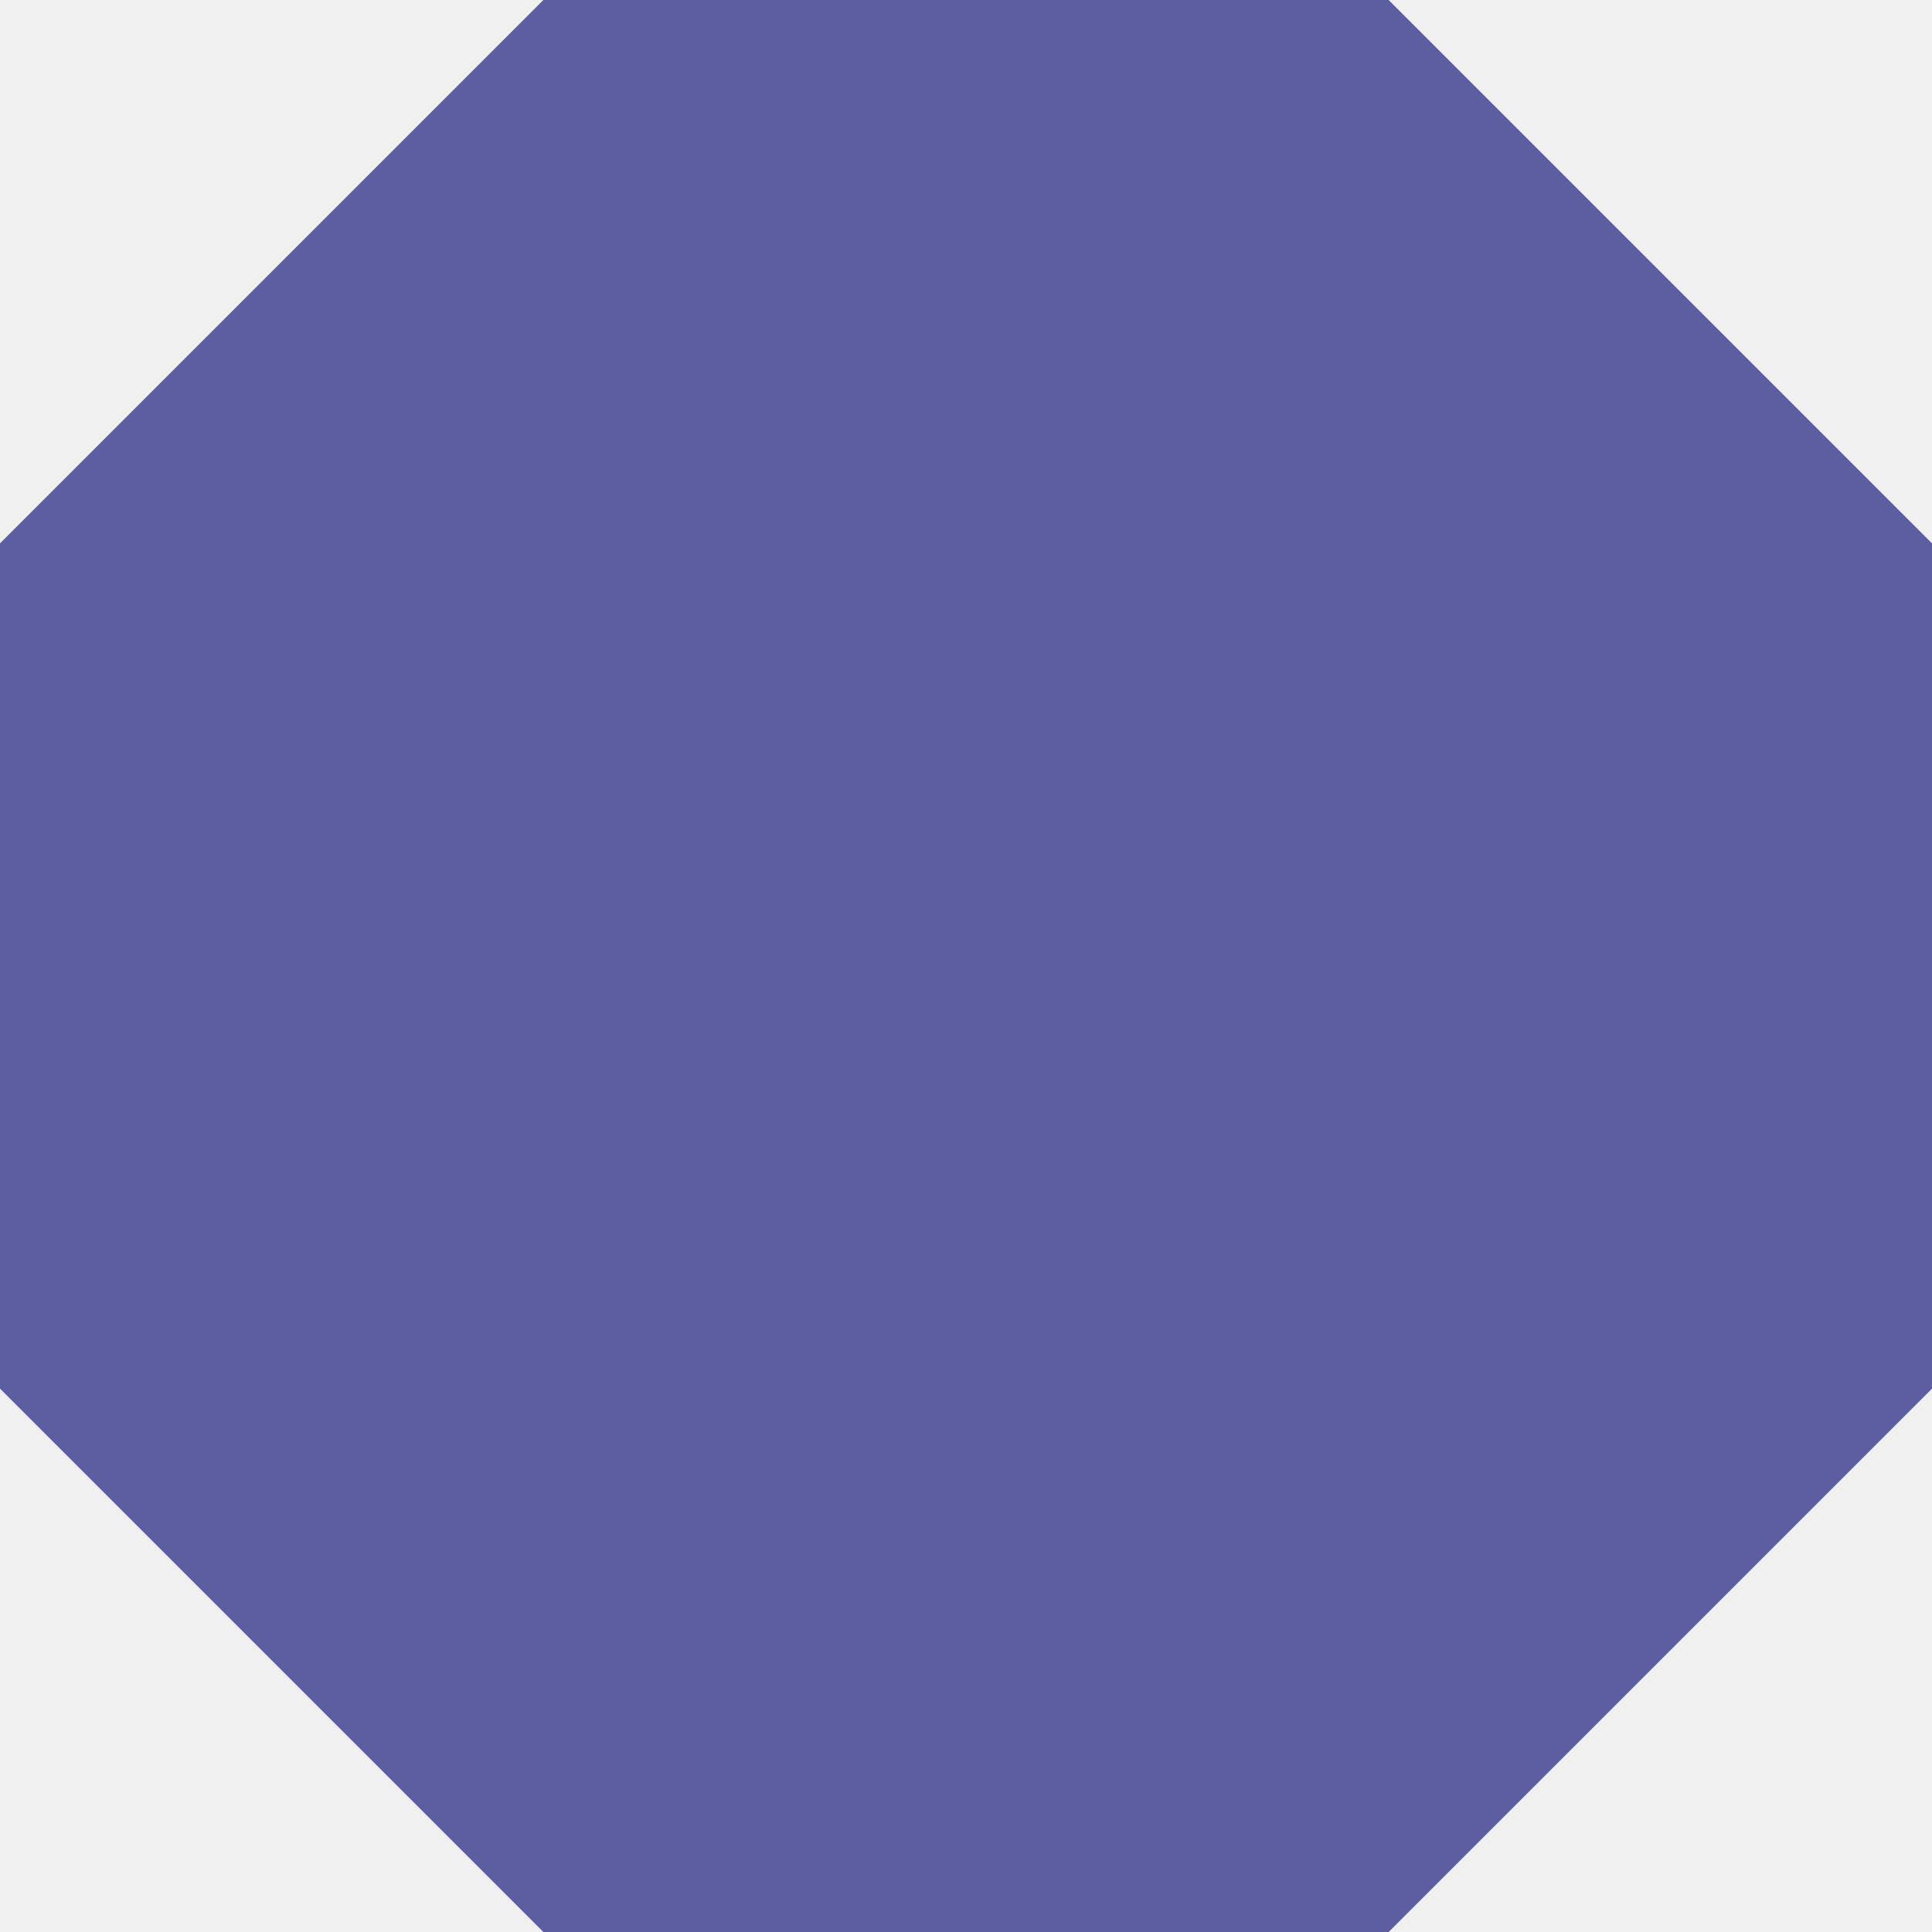
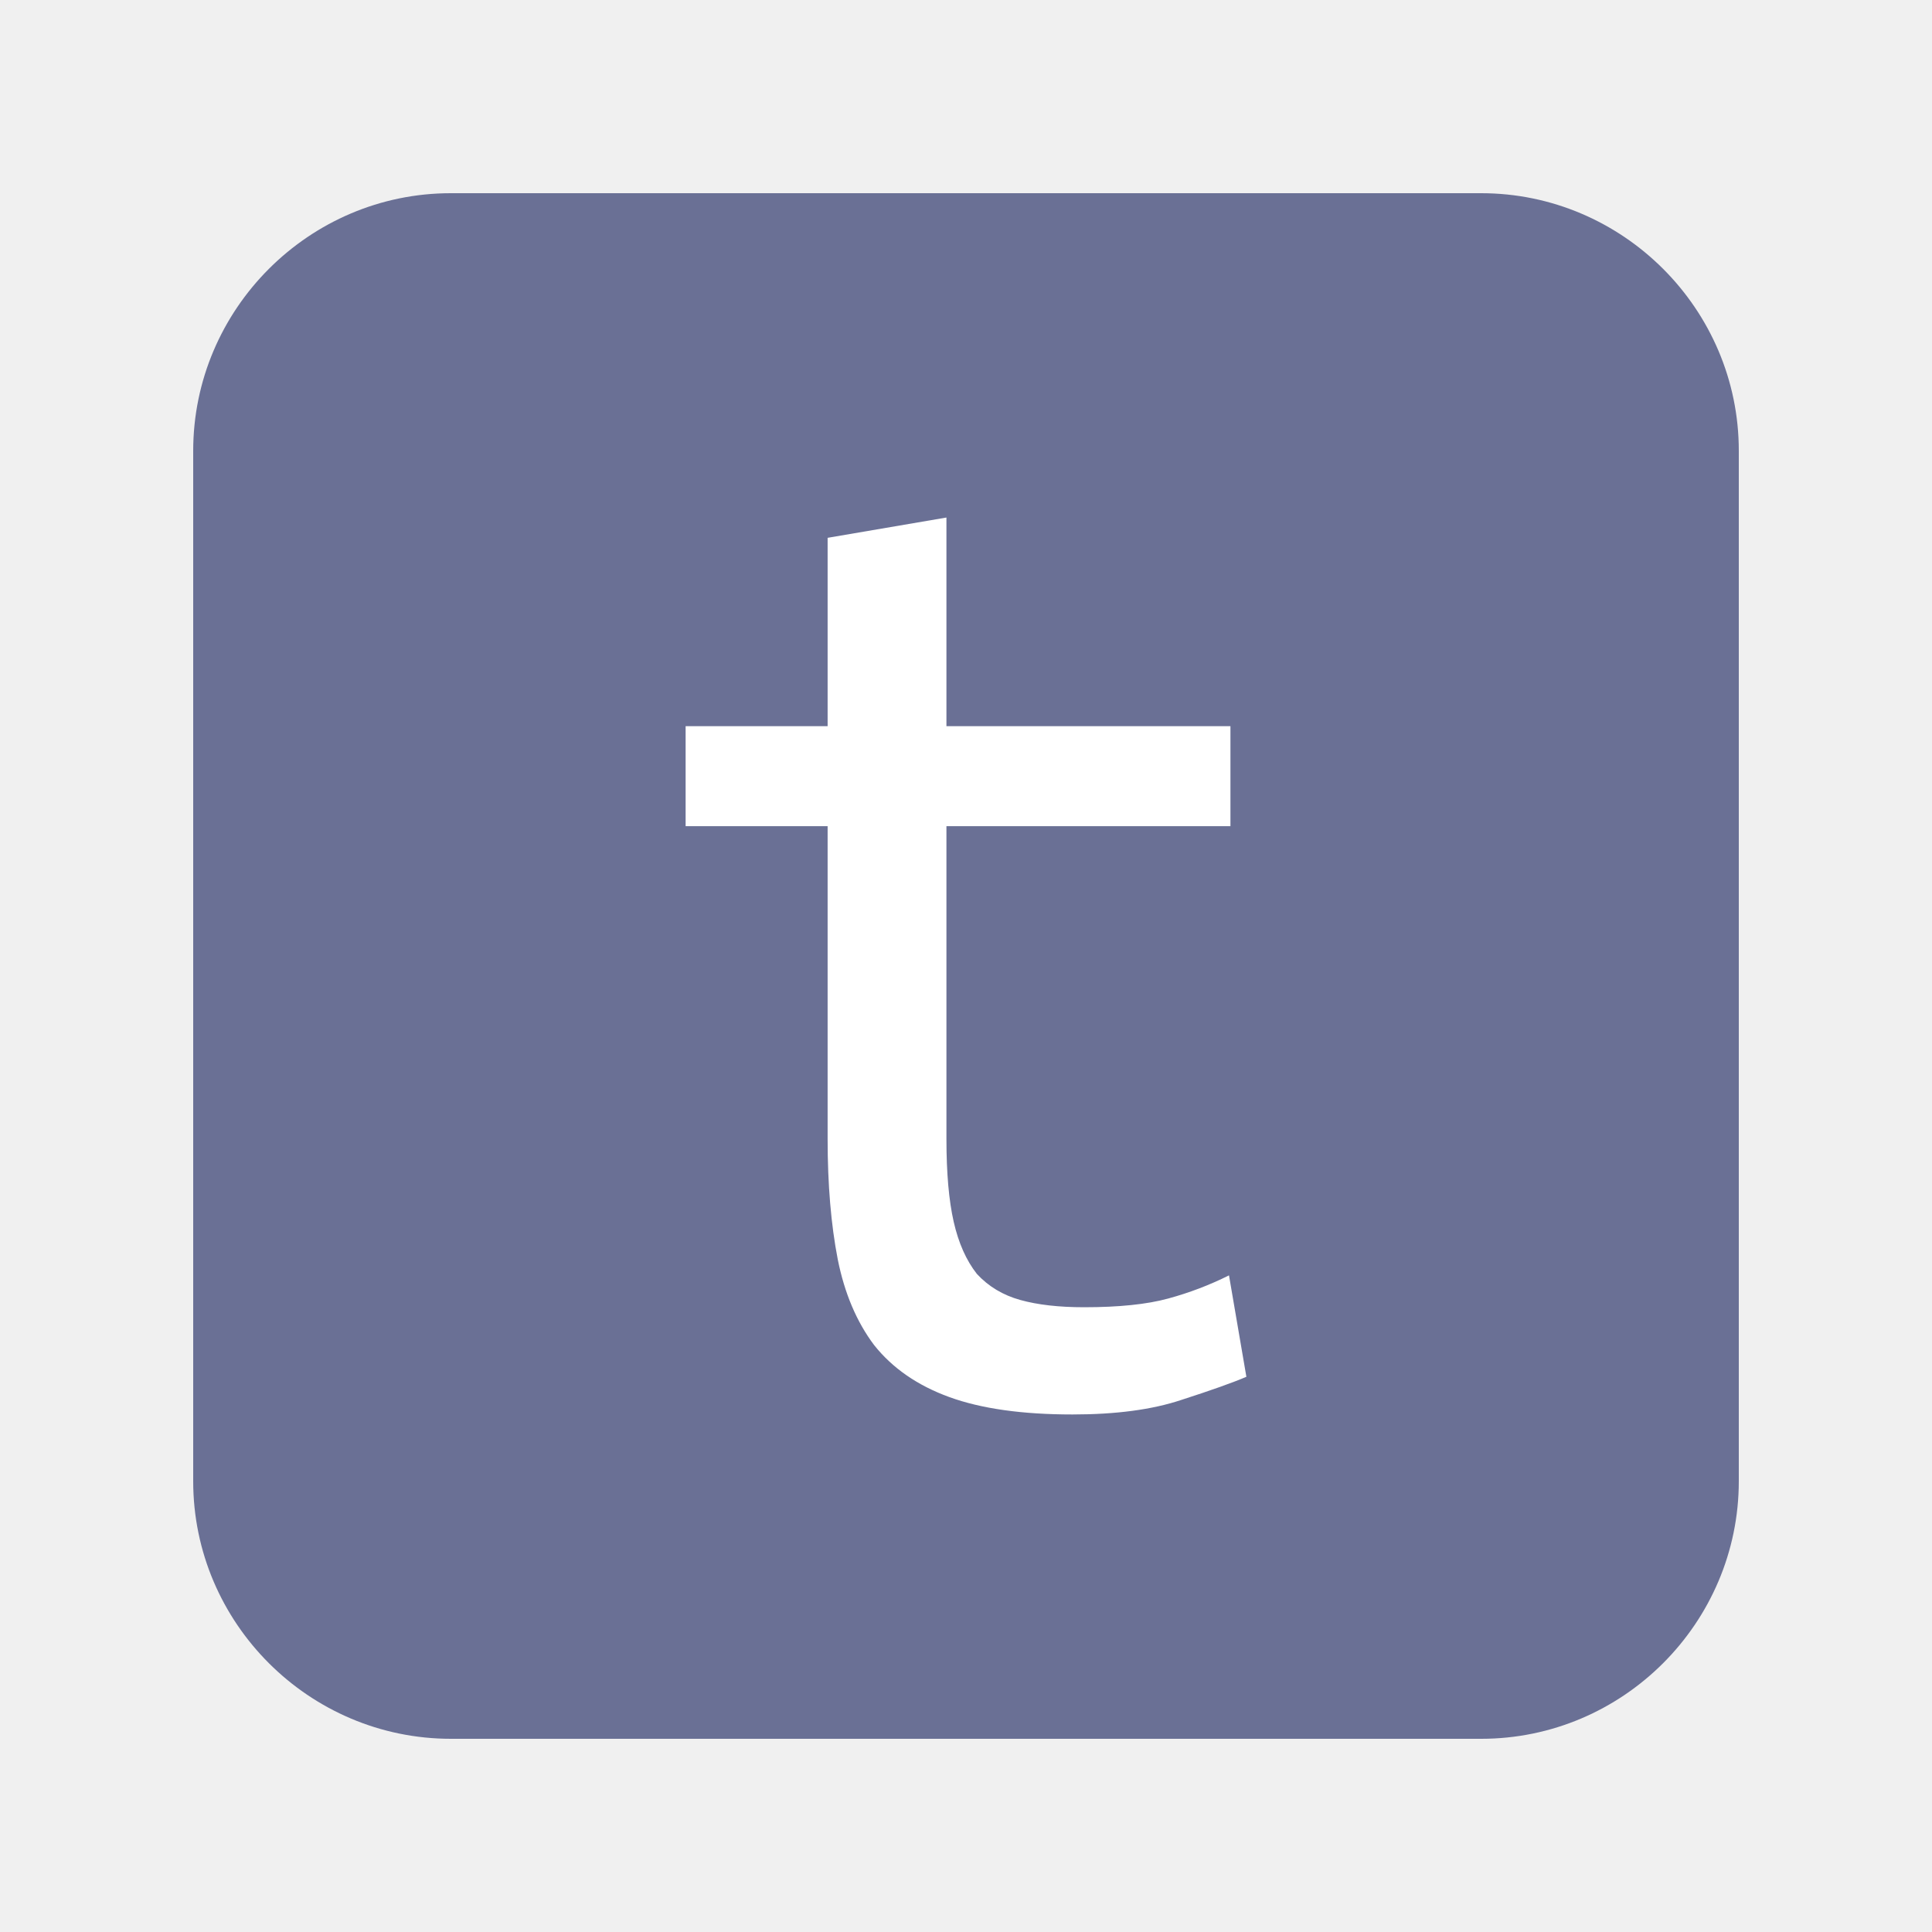
- <svg xmlns="http://www.w3.org/2000/svg" version="1.1" width="16" height="16" viewBox="0 0 16 16" id="svg2">
-   <defs id="defs11" />
+ <svg xmlns="http://www.w3.org/2000/svg" xmlns:ns1="http://www.openswatchbook.org/uri/2009/osb" version="1.1" width="16" height="16" viewBox="0 0 16 16" id="svg2">
+   <defs id="defs11">
+     <linearGradient id="linearGradient5254" ns1:paint="solid">
+       <stop style="stop-color:#000000;stop-opacity:1;" offset="0" id="stop5256" />
+     </linearGradient>
+   </defs>
  <g id="icomoon-ignore">
    <line stroke-width="1" x1="" y1="" x2="" y2="" stroke="#449FDB" opacity="" id="line5" />
  </g>
-   <path d="m 11.5,0 -7,0 -4.5,4.5 0,7 4.5,4.5 7,0 4.5,-4.5 0,-7 z" id="path7" style="fill:#5d5da2;fill-opacity:1" />
+   <path d="m 12.266,1.6 -8.533,0 C 2.56,1.6 1.6,2.56 1.6,3.734 l 0,8.533 C 1.6,13.441 2.56,14.4 3.734,14.4 l 8.533,0 C 13.44,14.4 14.4,13.441 14.4,12.266 l 0,-8.533 C 14.4,2.56 13.44,1.6 12.266,1.6 z" id="path7" style="fill:#6a7095;fill-opacity:1" />
+   <g style="font-size:12px;font-style:normal;font-variant:normal;font-weight:normal;font-stretch:normal;line-height:125%;letter-spacing:0px;word-spacing:0px;fill:#ffffff;fill-opacity:1;stroke:none;font-family:Ubuntu Mono;-inkscape-font-specification:Ubuntu Mono" id="text4852">
+     <path d="m 7.838,6.014 2.352,0 0,0.828 -2.352,0 0,2.592 c -2.9e-6,0.28 0.02,0.508 0.06,0.684 0.04,0.176 0.104,0.32 0.192,0.432 0.096,0.104 0.216,0.176 0.36,0.216 0.144,0.04 0.32,0.06 0.528,0.06 0.288,10e-7 0.52,-0.024 0.696,-0.072 0.176,-0.048 0.344,-0.112 0.504,-0.192 l 0.144,0.84 c -0.112,0.048 -0.292,0.112 -0.54,0.192 -0.24,0.08 -0.54,0.12 -0.9,0.12 -0.416,0 -0.756,-0.048 -1.02,-0.144 -0.264,-0.096 -0.472,-0.24 -0.624,-0.432 -0.144,-0.192 -0.244,-0.428 -0.3,-0.708 -0.056,-0.288 -0.084,-0.62 -0.084,-0.996 l 0,-2.592 -1.176,0 0,-0.828 1.176,0 0,-1.56 0.984,-0.168 0,1.728" style="fill:#ffffff" id="path4857" />
+   </g>
</svg>
